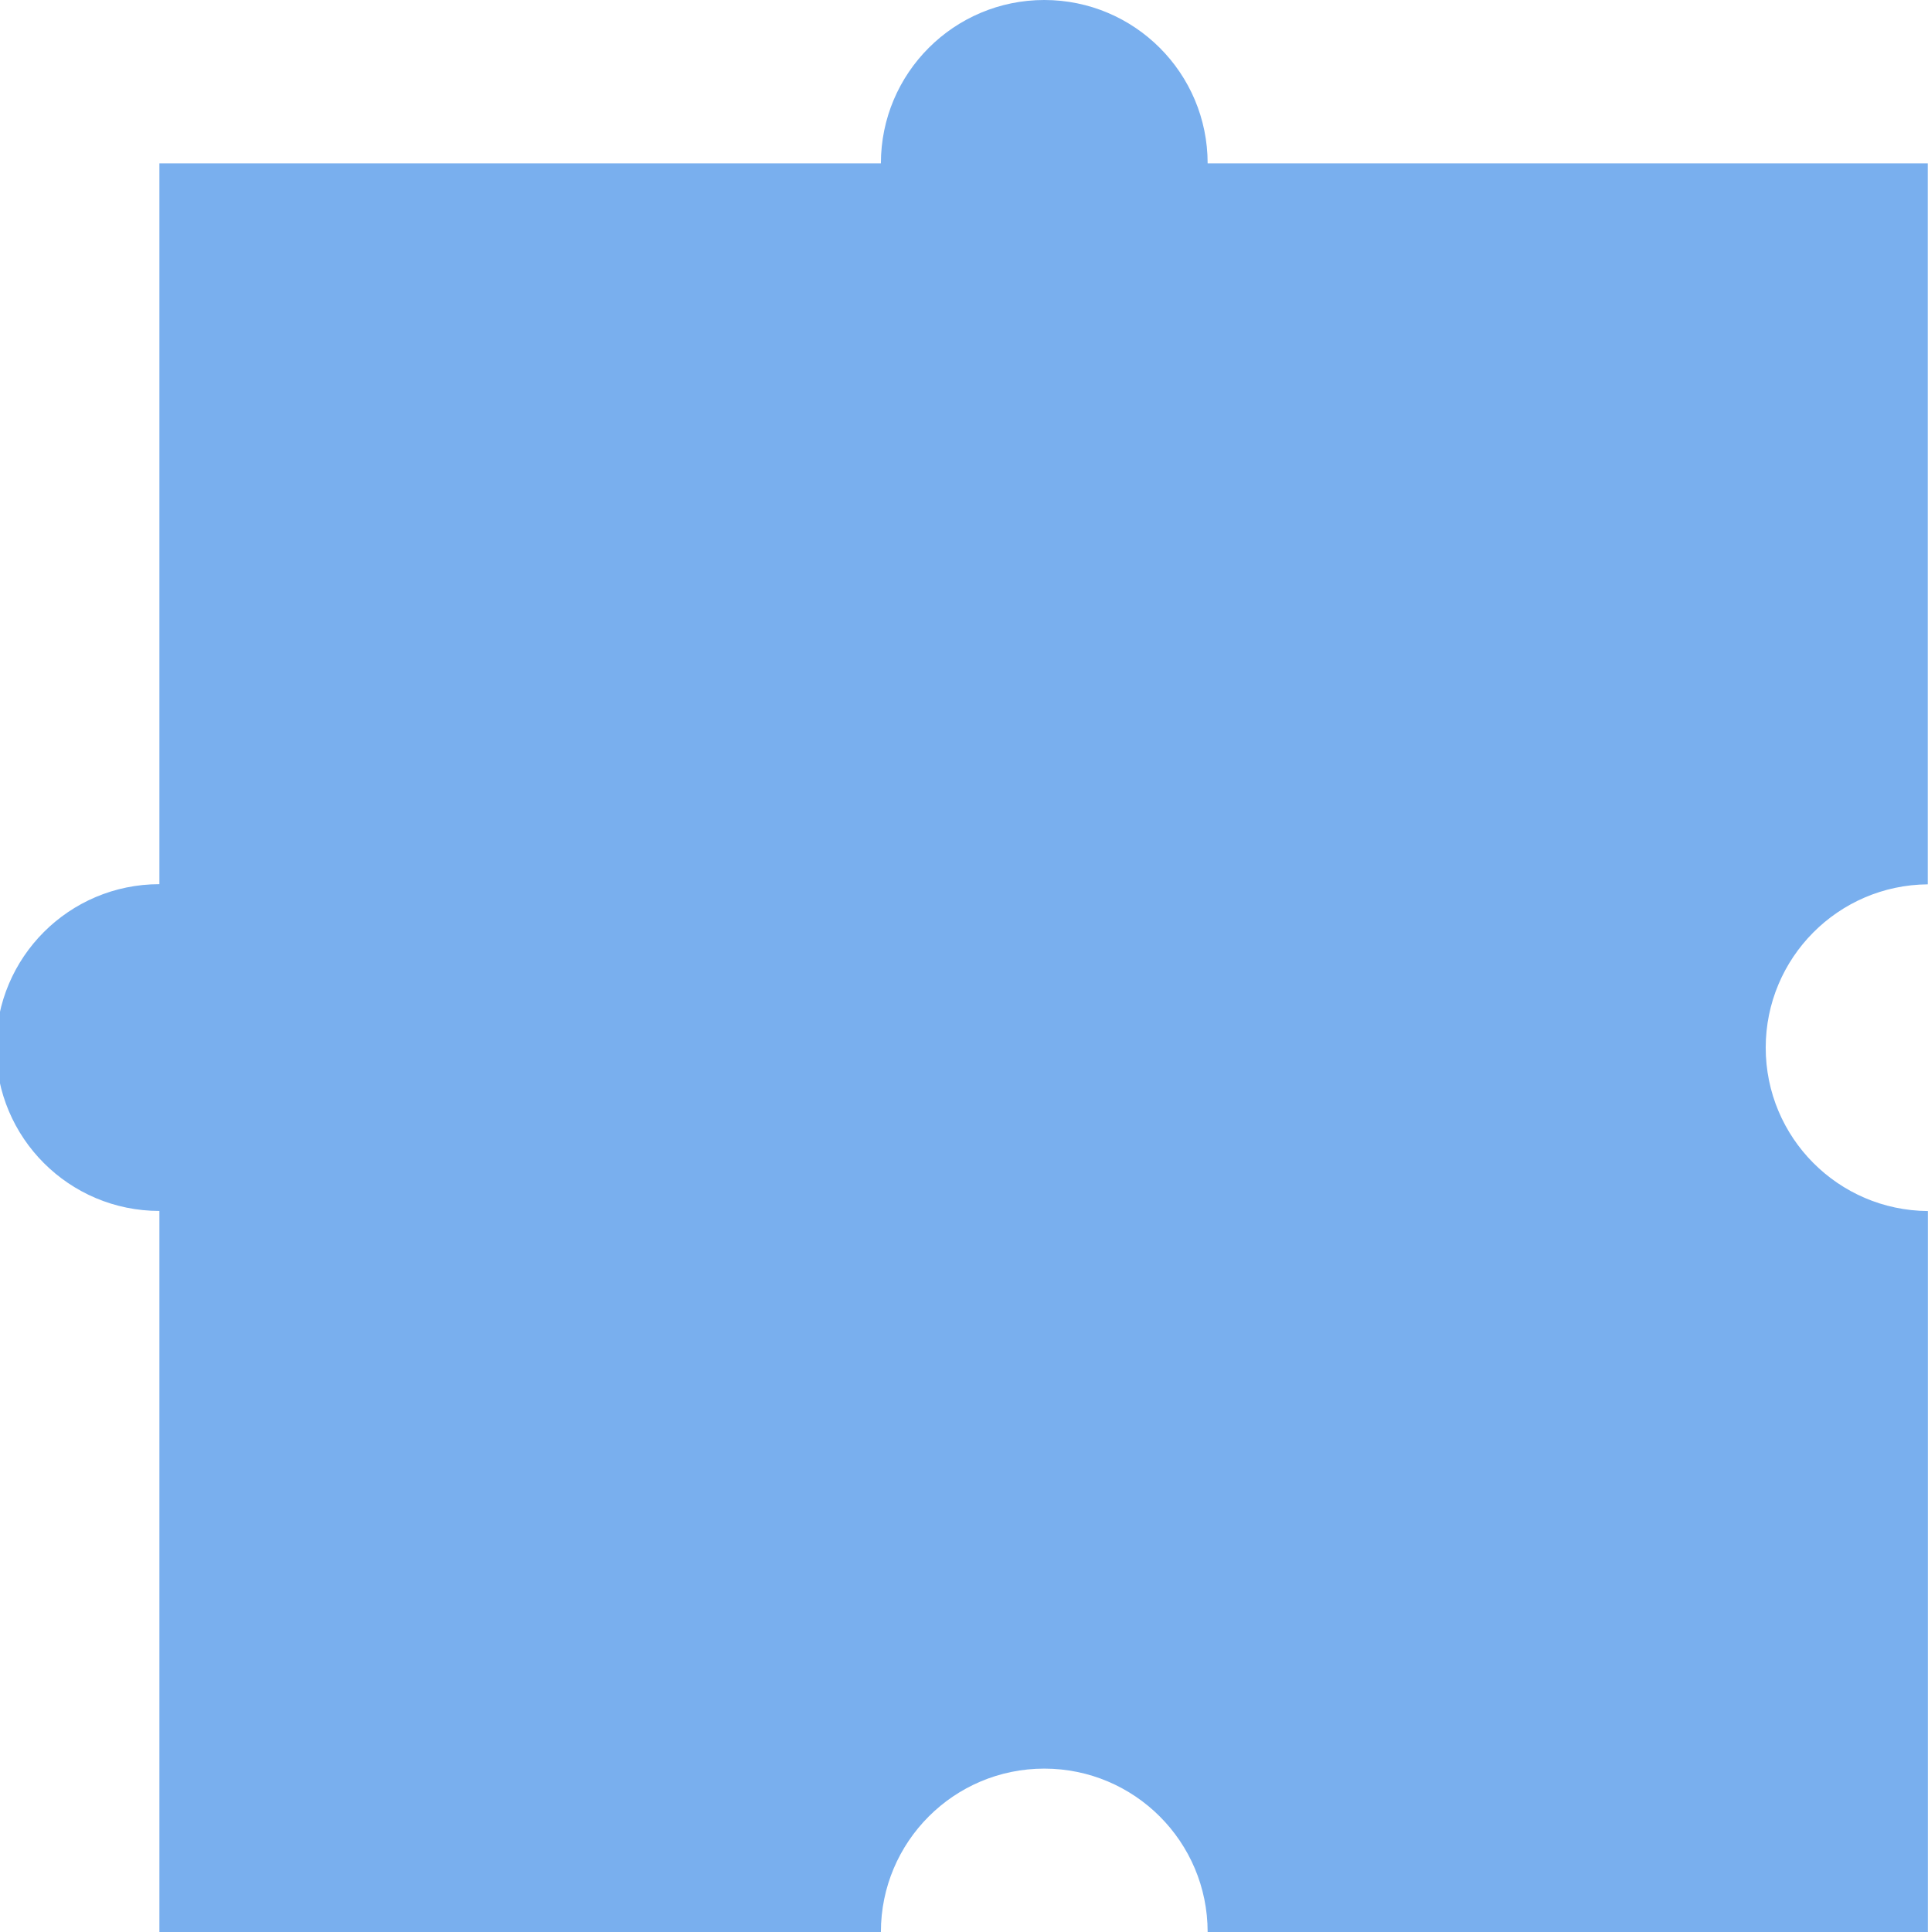
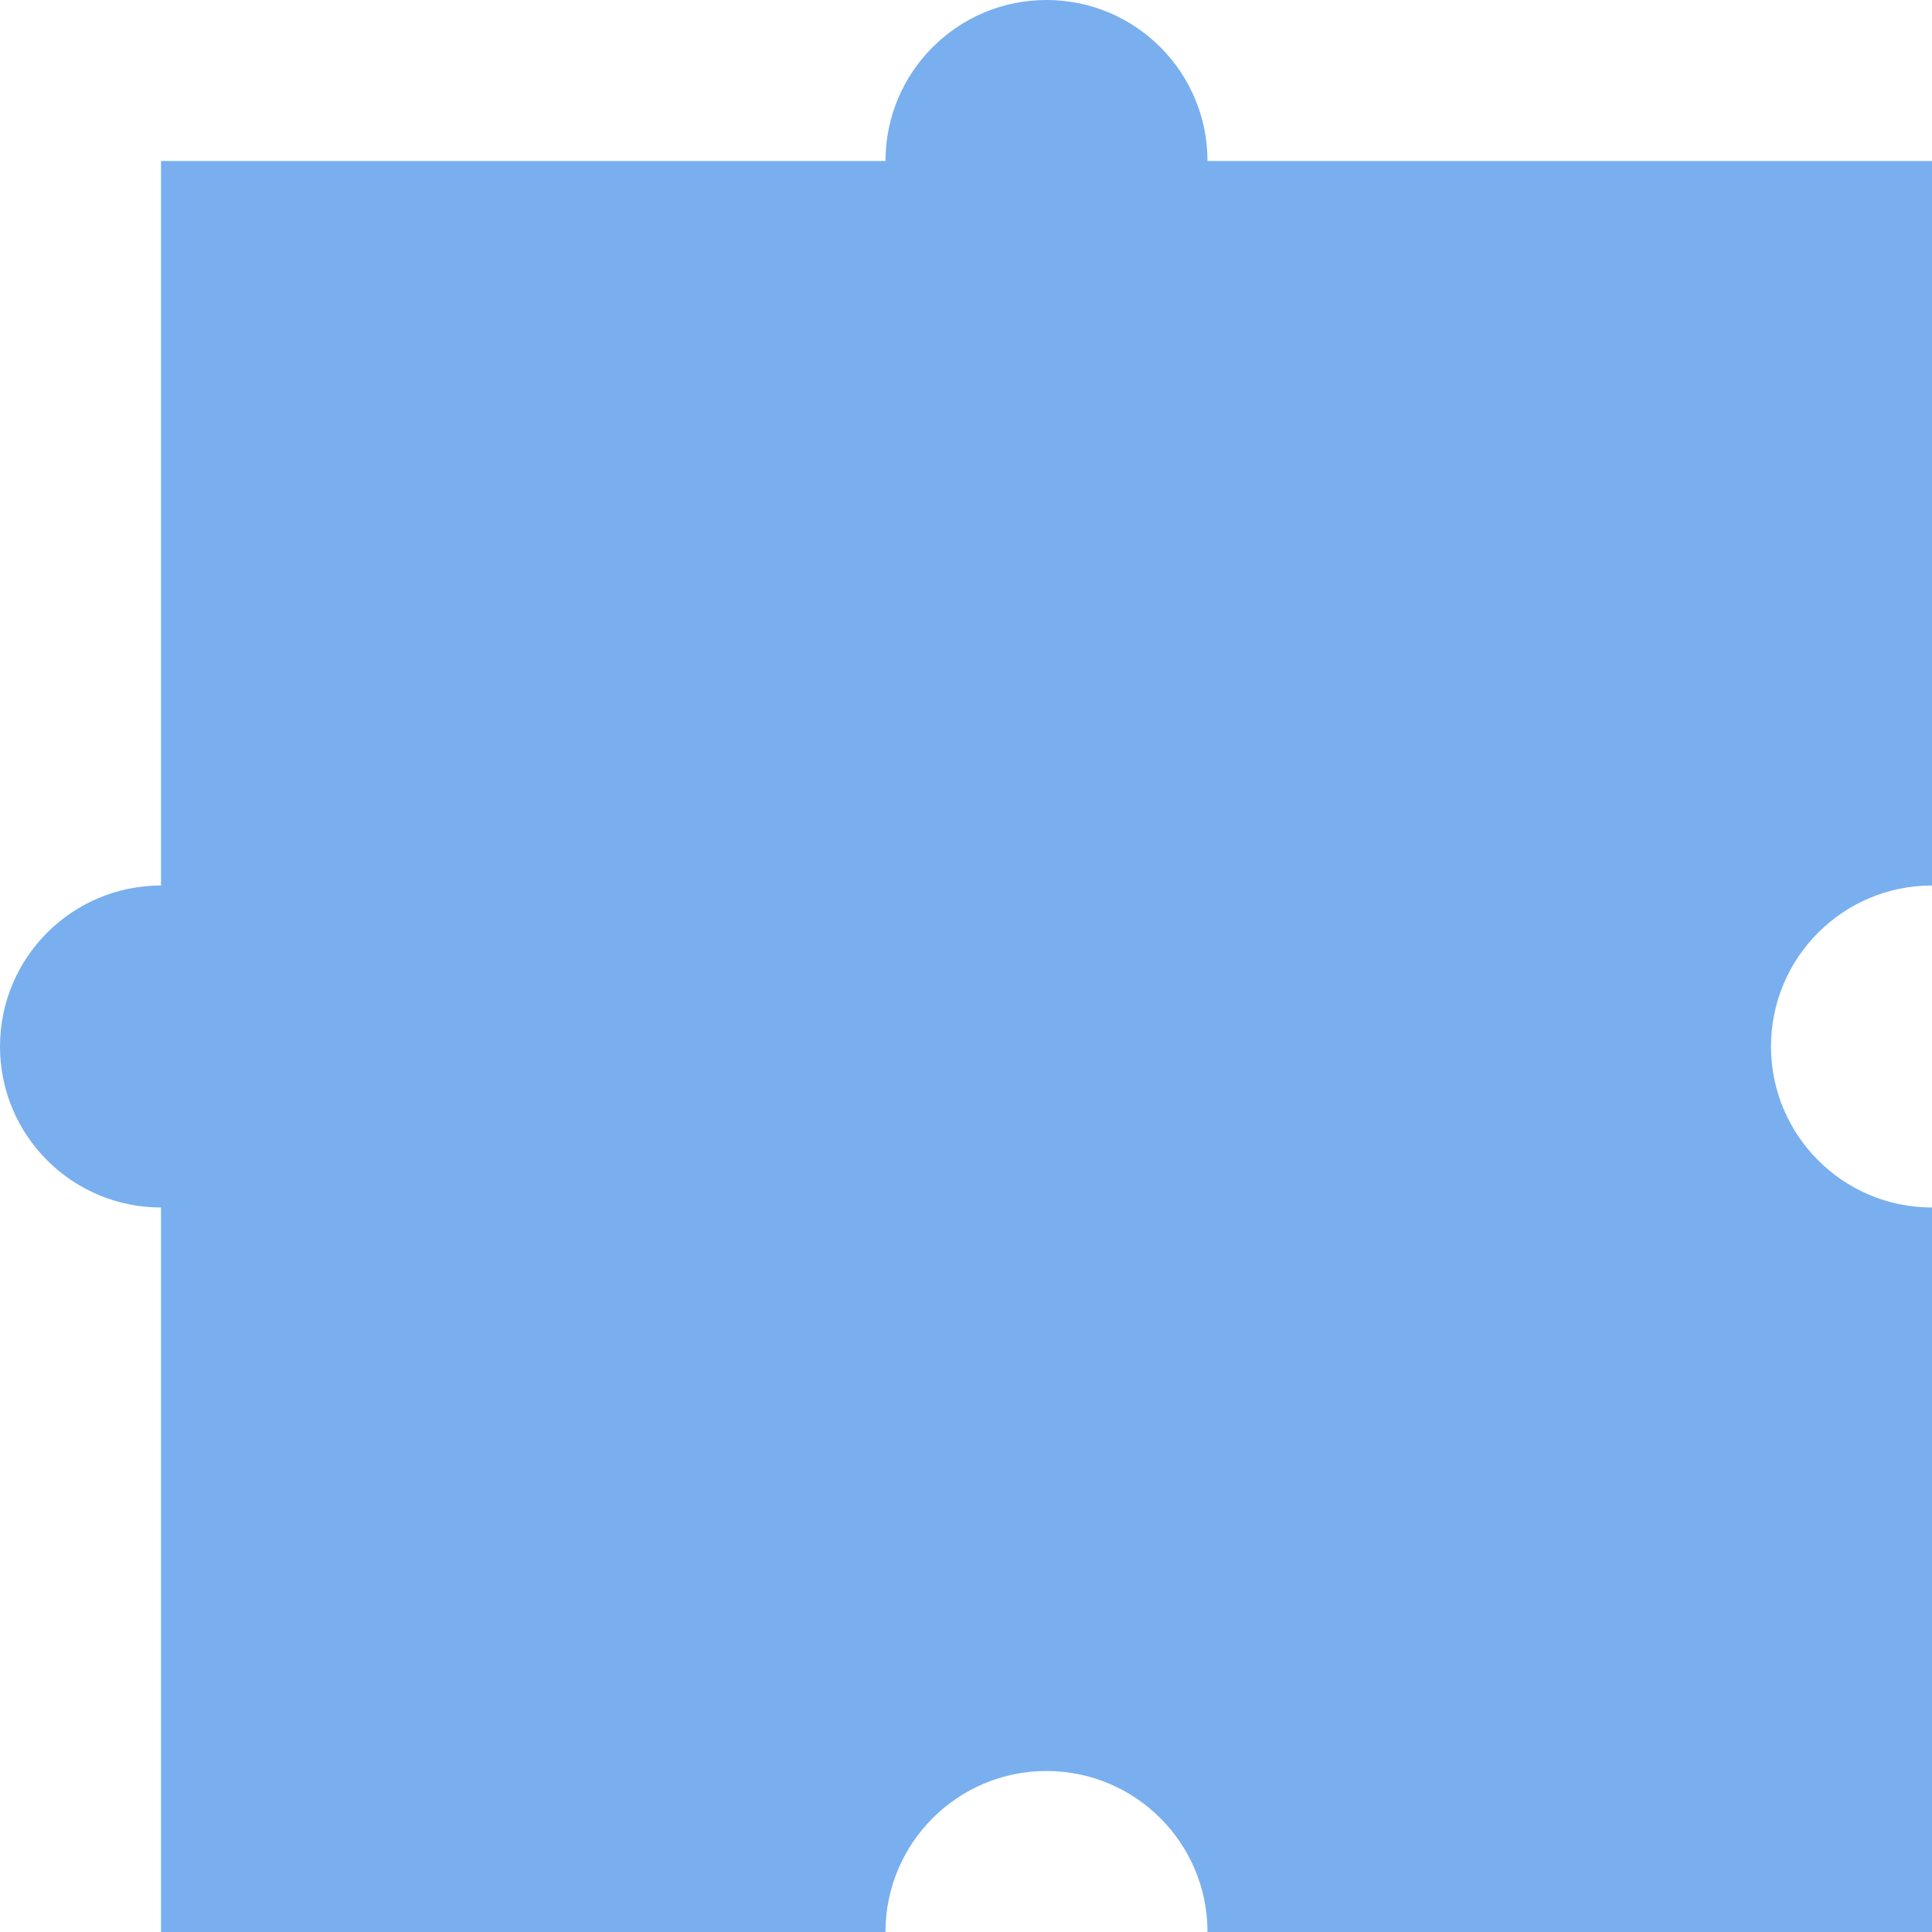
- <svg xmlns="http://www.w3.org/2000/svg" id="Layer_1" data-name="Layer 1" viewBox="0 0 354.02 354.75">
+ <svg xmlns="http://www.w3.org/2000/svg" id="Layer_1" data-name="Layer 1" viewBox="0 0 360 360">
  <defs>
    <style>.cls-1{fill:#79afee;}</style>
  </defs>
-   <path class="cls-1" d="M324.24,191.86a30,30,0,0,0,29.78,30V354.24H221.76a30,30,0,0,0-60,0H29.27V221.84a30,30,0,0,1,0-60V29.49H161.76a30,30,0,0,1,60,0H354V161.87A30,30,0,0,0,324.24,191.86Z" transform="translate(0 0.51)" />
+   <path class="cls-1" d="M330,195a30,30,0,0,0,30,30V360H225a30,30,0,0,0-60,0H30V225a30,30,0,0,1,0-60V30H165a30,30,0,0,1,60,0H360V165A30,30,0,0,0,330,195Z" transform="translate(0 0)" />
</svg>
